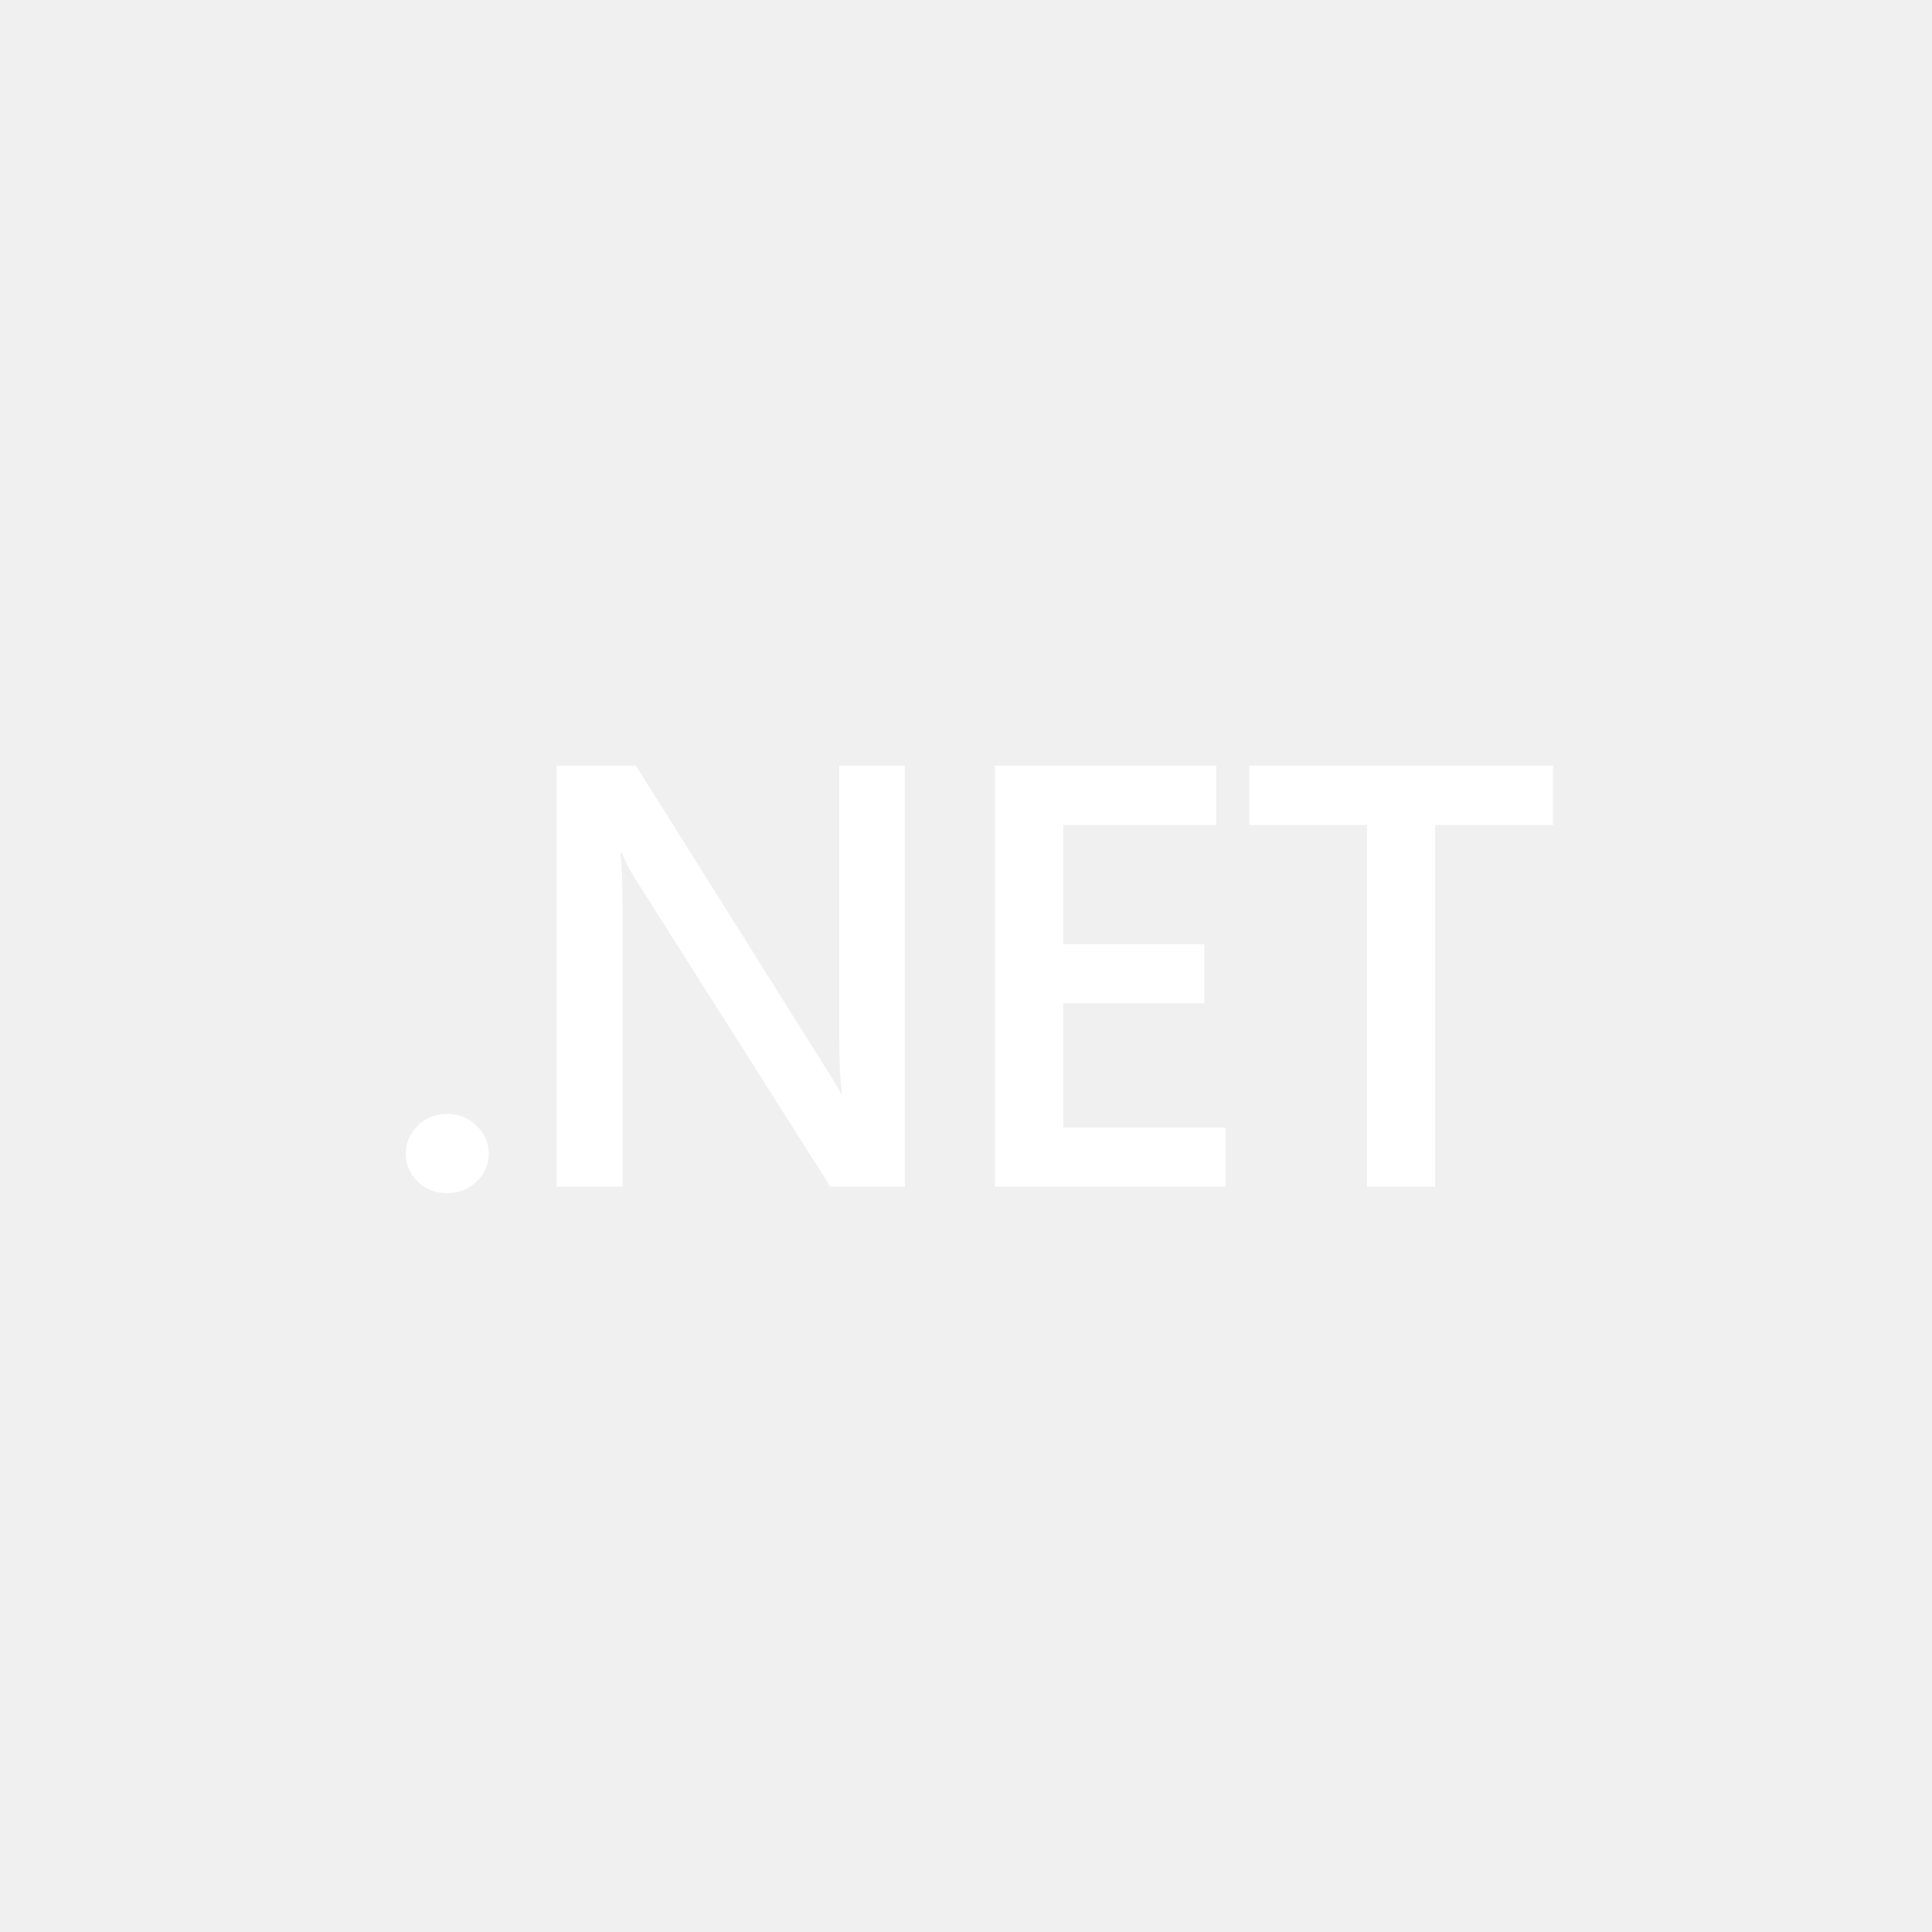
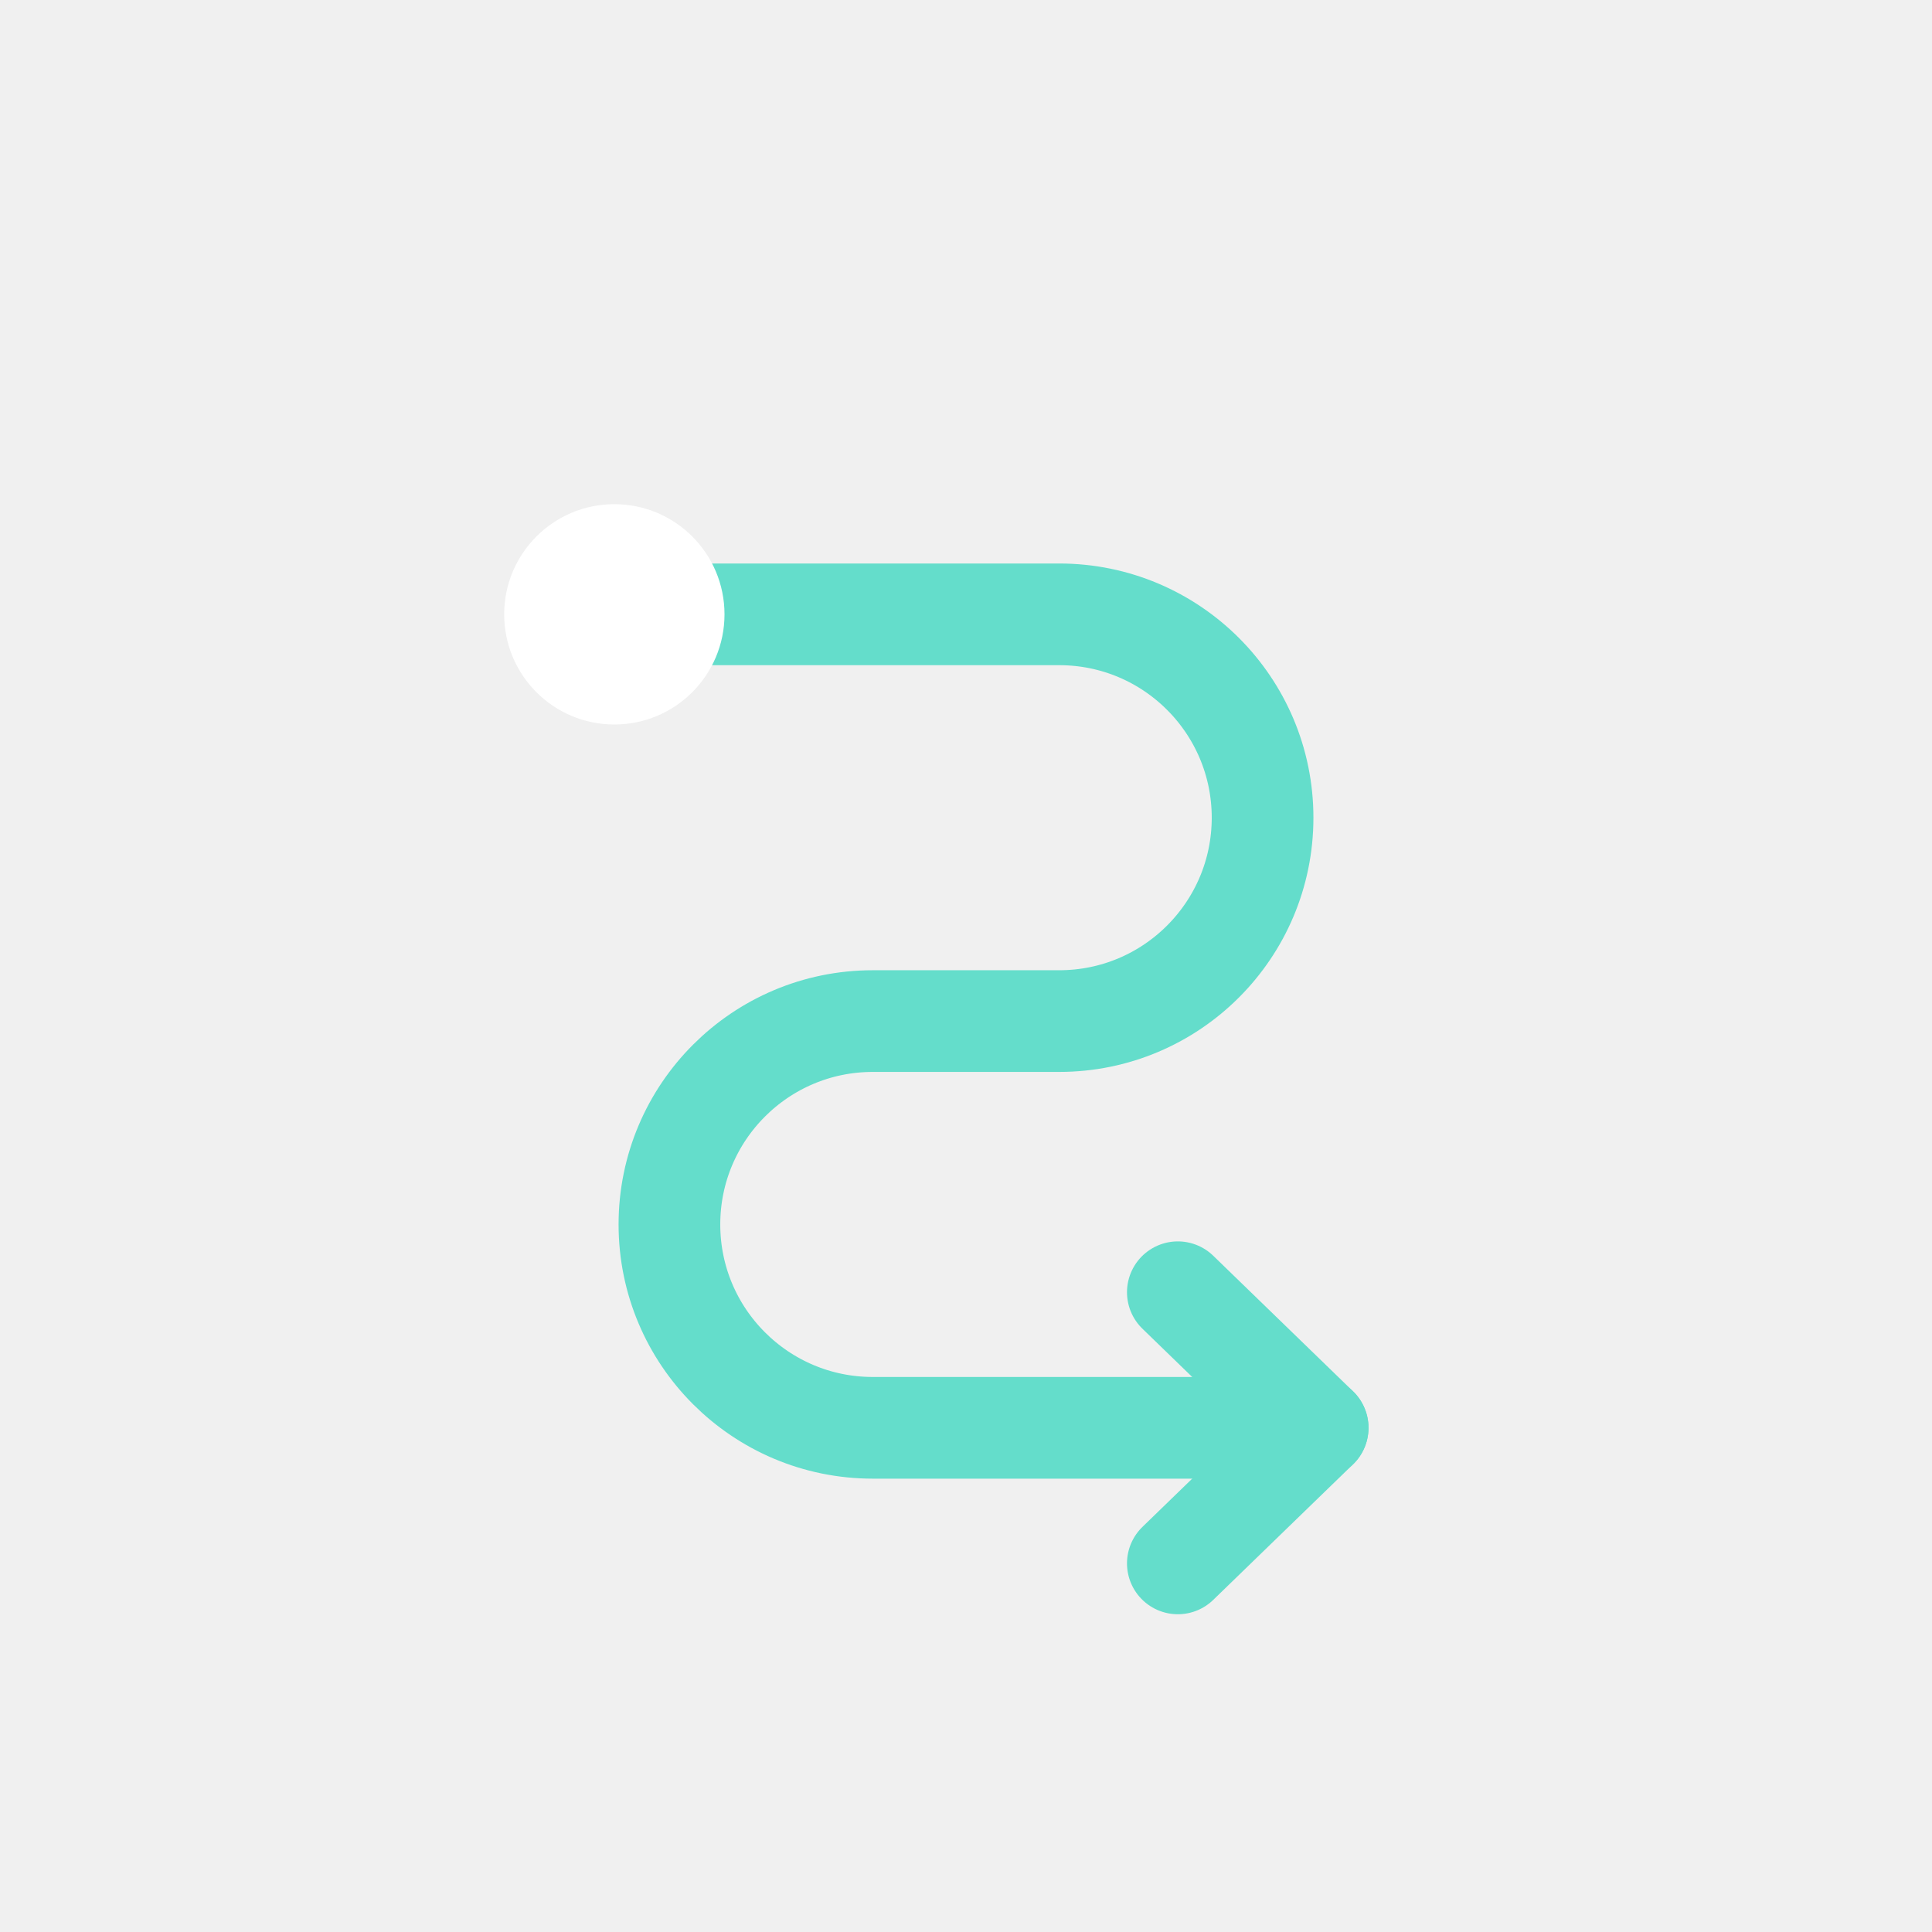
- <svg xmlns="http://www.w3.org/2000/svg" width="456" height="456" viewBox="0 0 456 456" version="1.1" xml:space="preserve" style="fill-rule:evenodd;clip-rule:evenodd;stroke-linejoin:round;stroke-miterlimit:2;">
-   <path d="m 105.5,281.609 c -2.703,0 -5.001,-0.9 -6.893,-2.702 -1.892,-1.848 -2.838,-4.042 -2.838,-6.582 0,-2.587 0.946,-4.804 2.838,-6.652 1.892,-1.848 4.19,-2.772 6.893,-2.772 2.748,0 5.068,0.924 6.96,2.772 1.937,1.848 2.906,4.064 2.906,6.652 0,2.54 -0.968,4.734 -2.906,6.582 -1.892,1.802 -4.212,2.702 -6.96,2.702 z" style="fill:#ffffff;fill-rule:nonzero;stroke-width:0.838" />
-   <path d="M 213.561,280.084 H 195.99 L 149.7,207.054 c -1.171,-1.848 -2.14,-3.765 -2.906,-5.751 h -0.406 c 0.361,2.125 0.541,6.675 0.541,13.65 v 65.132 h -15.543 v -99.36 h 18.719 l 44.737,71.298 c 1.892,2.957 3.109,4.989 3.649,6.098 h 0.27 c -0.45,-2.632 -0.676,-7.09 -0.676,-13.373 v -64.023 h 15.476 z" style="fill:#ffffff;fill-rule:nonzero;stroke-width:0.838" />
-   <path d="m 289.251,280.084 h -54.401 v -99.36 h 52.238 v 13.997 h -36.154 v 28.131 h 33.316 v 13.927 h -33.316 v 29.378 h 38.316 z" style="fill:#ffffff;fill-rule:nonzero;stroke-width:0.838" />
-   <path d="M 366.565,194.721 H 338.722 v 85.363 h -16.084 v -85.363 h -27.775 v -13.997 h 71.701 z" style="fill:#ffffff;fill-rule:nonzero;stroke-width:0.838" />
+ <svg xmlns="http://www.w3.org/2000/svg" width="456" height="456" viewBox="0 0 456 456">
+   <path d="M145 145h105a48 48 0 0 1 0 96h-44a48 48 0 0 0 0 96h105" fill="none" stroke="#64DDCB" stroke-width="24" stroke-linecap="round" />
+   <path d="m278 305 33 32-33 32" fill="none" stroke="#64DDCB" stroke-width="24" stroke-linecap="round" stroke-linejoin="round" />
+   <circle cx="145" cy="145" r="26" fill="#FFFFFF" />
</svg>
